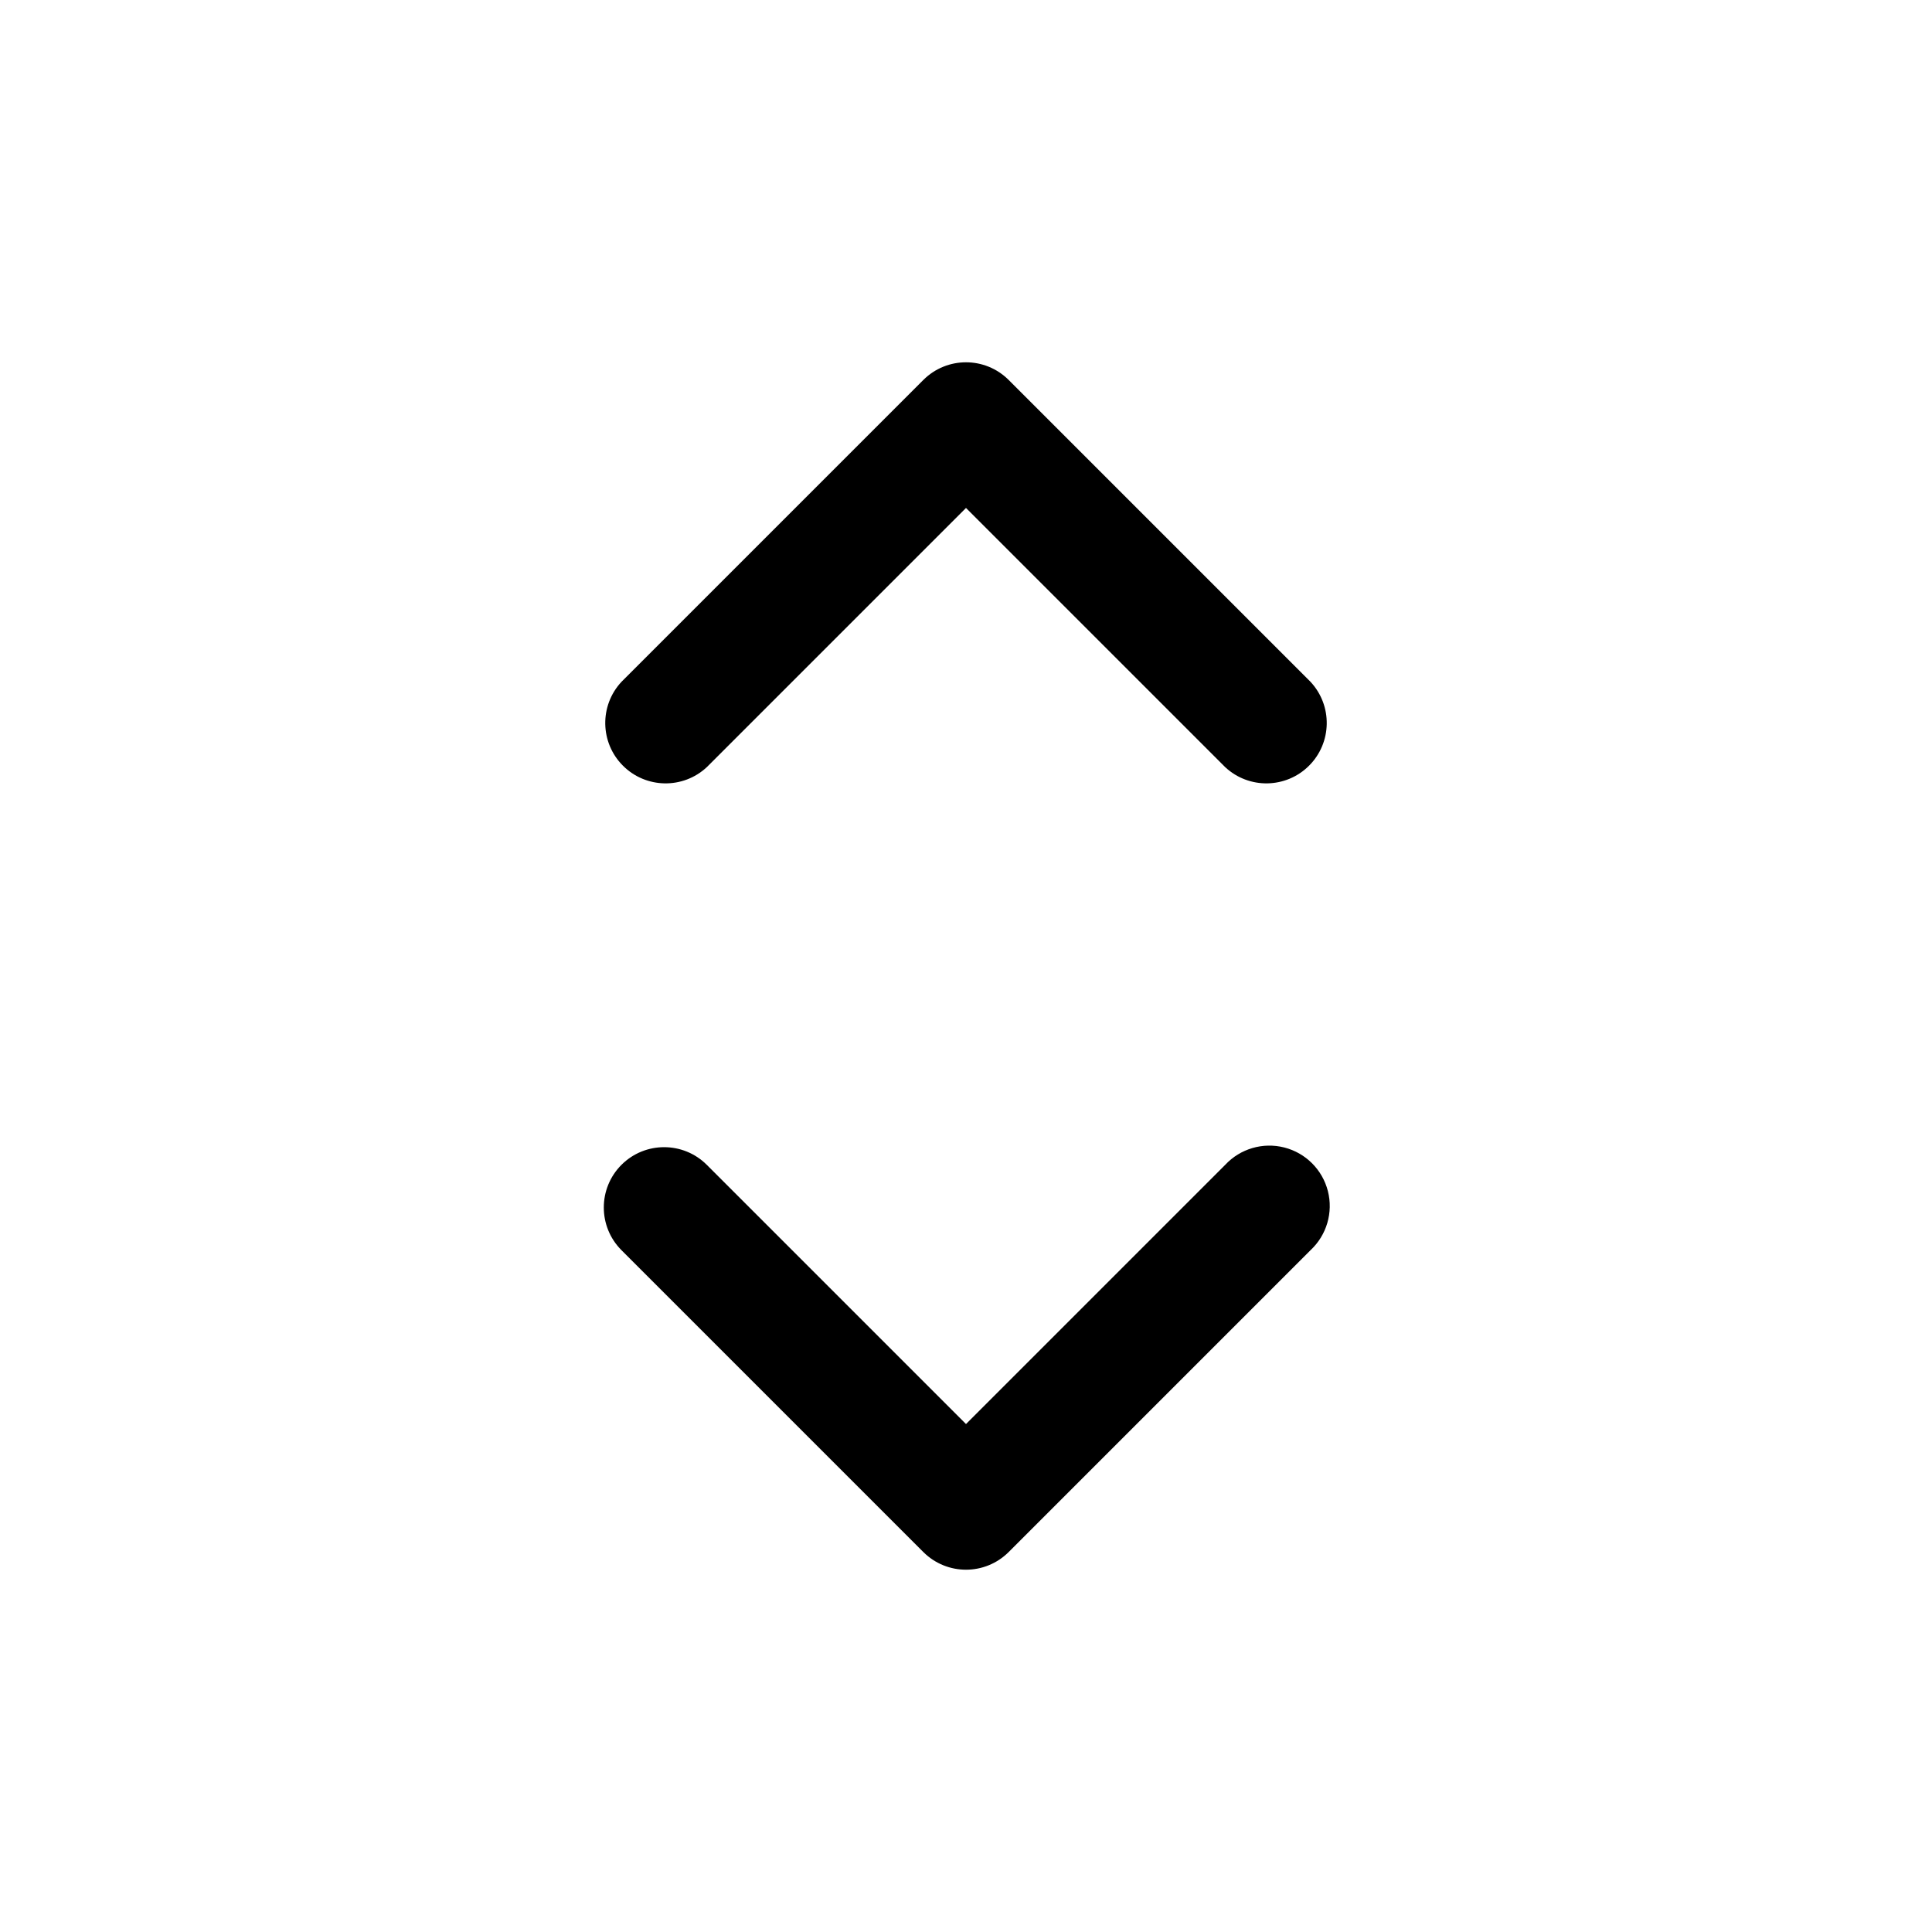
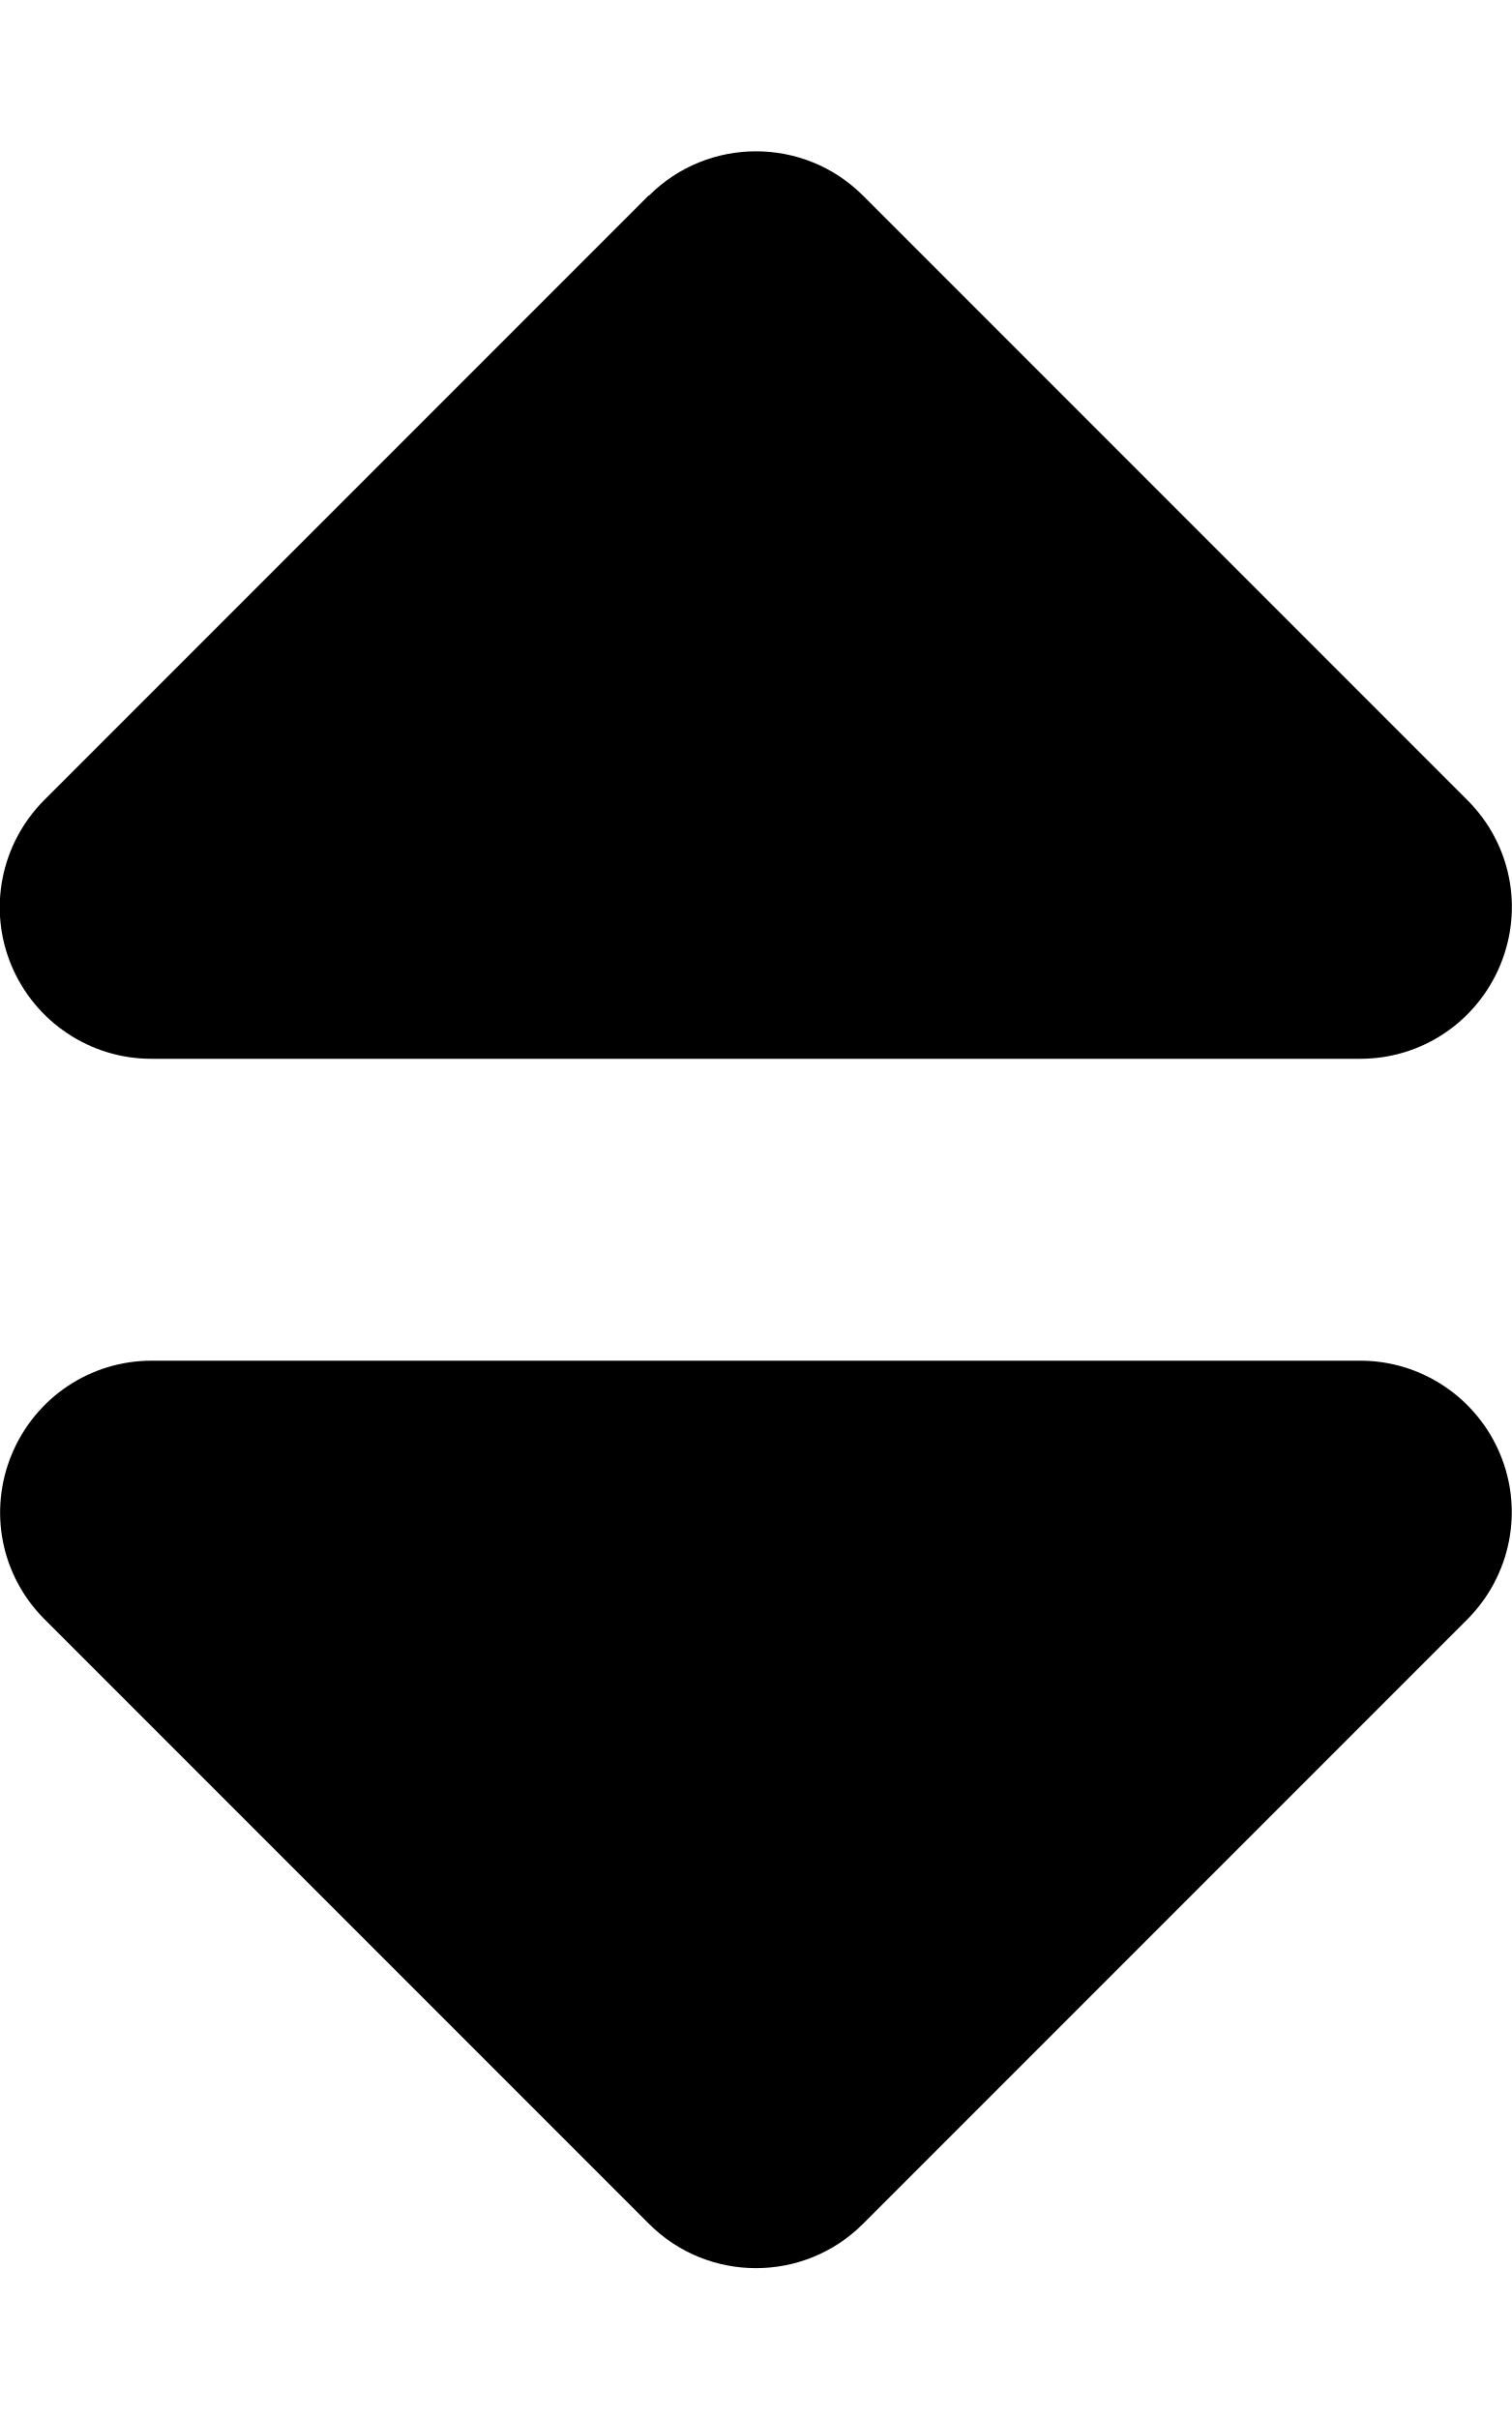
- <svg xmlns="http://www.w3.org/2000/svg" viewBox="0 0 24 24" fill="currentColor" class="size-6">
-   <path fill-rule="evenodd" d="M11.47 4.72a.75.75 0 0 1 1.06 0l3.75 3.75a.75.75 0 0 1-1.06 1.06L12 6.31 8.78 9.53a.75.75 0 0 1-1.06-1.06l3.75-3.75Zm-3.75 9.75a.75.75 0 0 1 1.06 0L12 17.69l3.22-3.22a.75.75 0 1 1 1.06 1.06l-3.75 3.75a.75.75 0 0 1-1.06 0l-3.75-3.75a.75.75 0 0 1 0-1.06Z" clip-rule="evenodd" />
+ <svg xmlns="http://www.w3.org/2000/svg" viewBox="0 0 320 512" className="w-[0.75rem] h-[0.75rem] inline ml-1 text-neutral-500 dark:text-neutral-200 mb-[1px]" fill="currentColor">
+                     {/* Font Awesome Free 6.4.2 by @fontawesome - https://fontawesome.com License - https://fontawesome.com/license (Commercial License) Copyright 2023 Fonticons, Inc. */}
+                     <path d="M137.4 41.4c12.5-12.5 32.8-12.5 45.3 0l128 128c9.2 9.2 11.9 22.9 6.9 34.9s-16.6 19.8-29.6 19.8H32c-12.9 0-24.6-7.8-29.6-19.8s-2.2-25.7 6.9-34.9l128-128zm0 429.3l-128-128c-9.2-9.2-11.9-22.9-6.9-34.9s16.6-19.8 29.6-19.8H288c12.9 0 24.6 7.8 29.6 19.8s2.2 25.7-6.9 34.9l-128 128c-12.5 12.5-32.8 12.5-45.3 0z" />
</svg>
